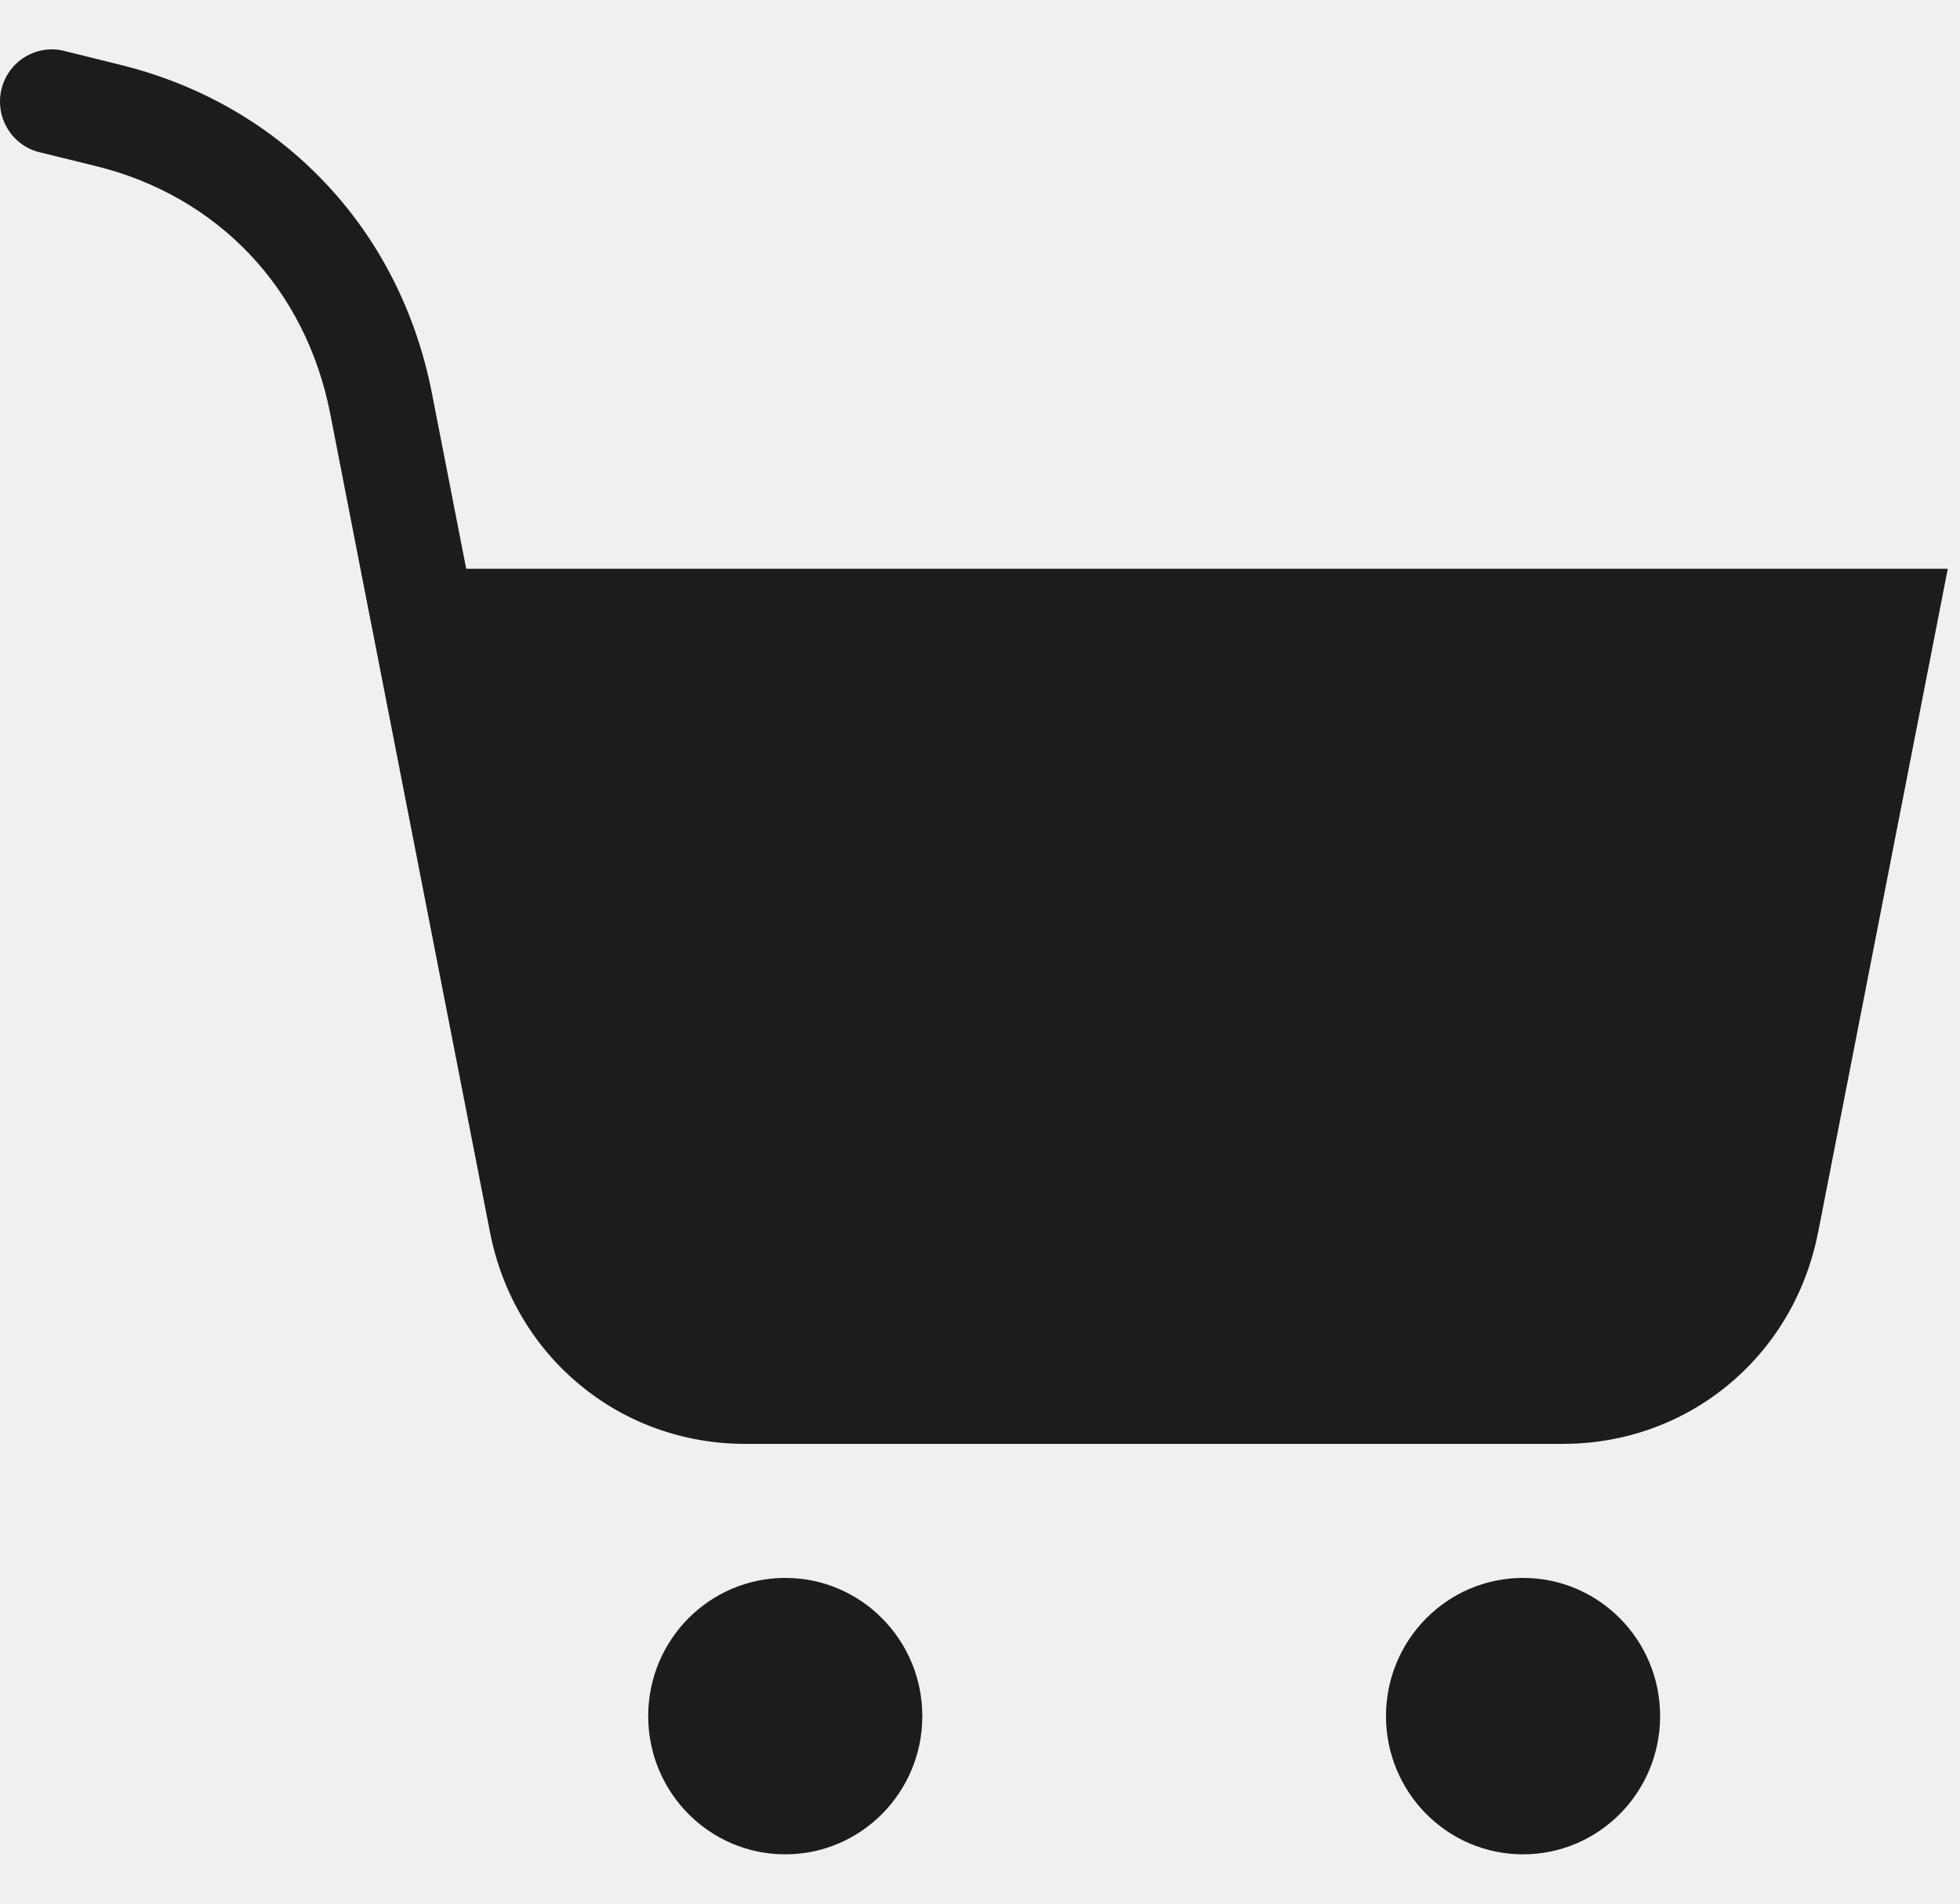
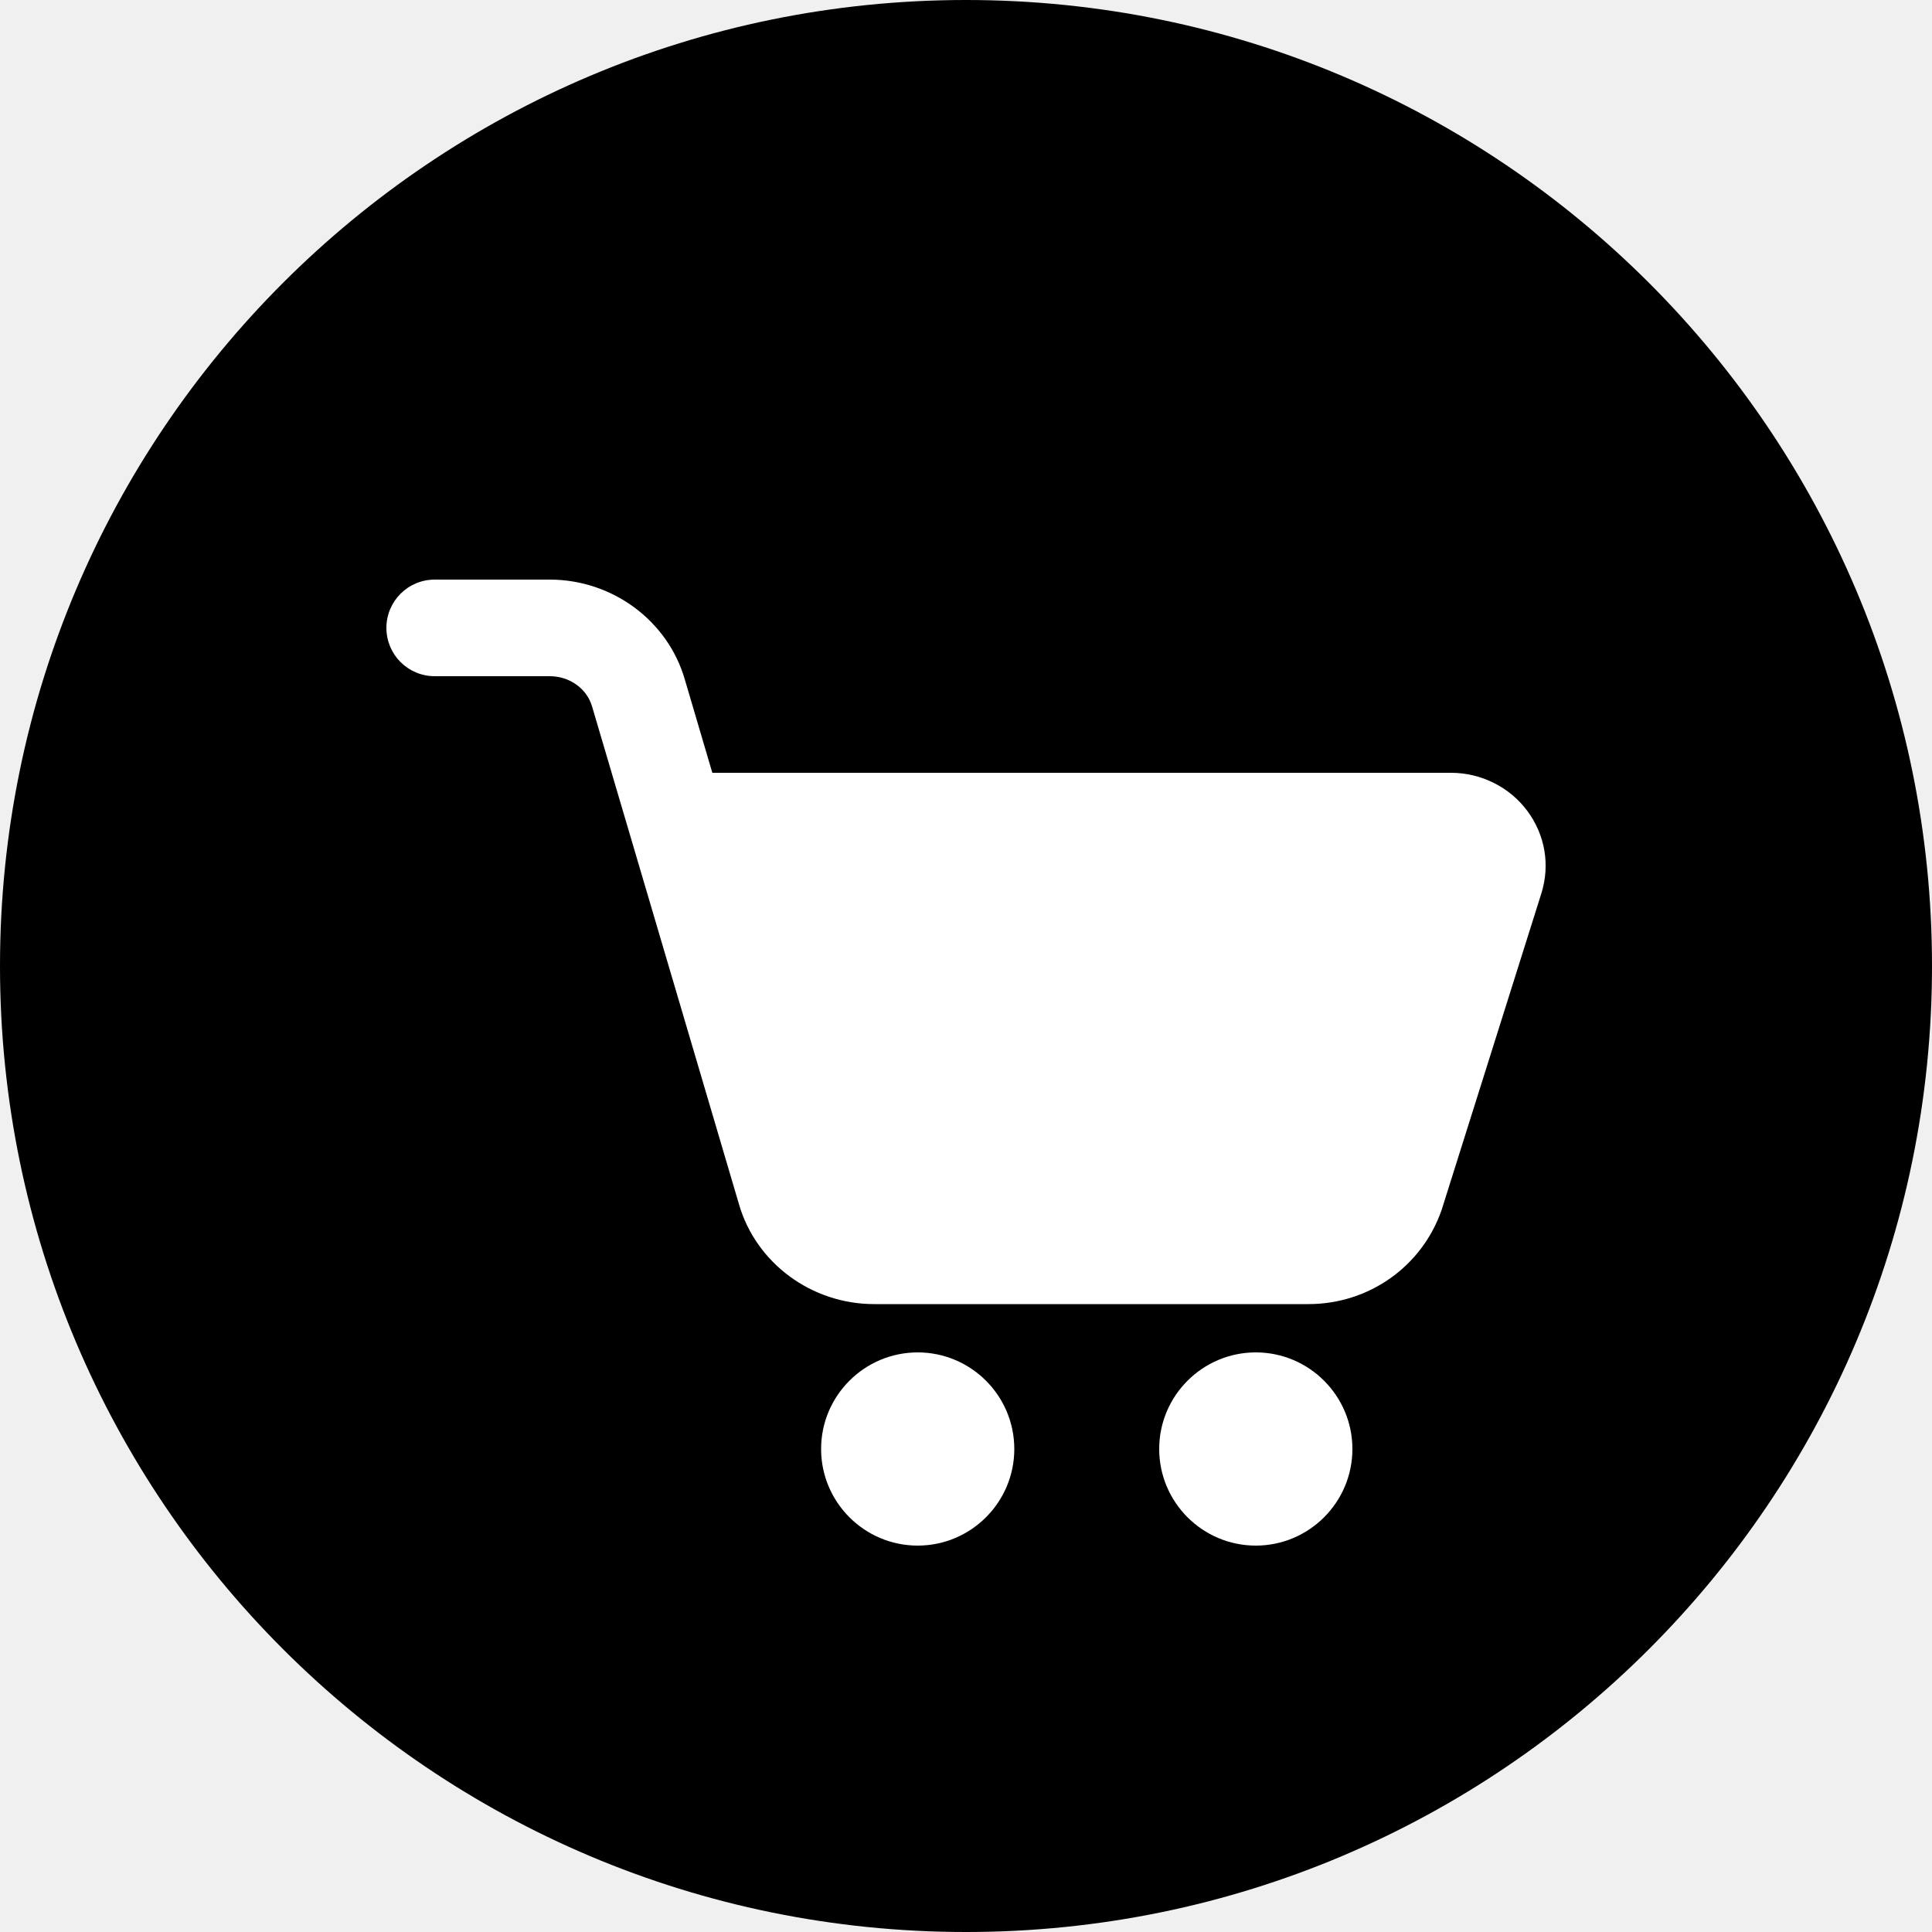
- <svg xmlns="http://www.w3.org/2000/svg" width="35" height="34" viewBox="0 0 35 34" fill="none">
-   <path fill-rule="evenodd" clip-rule="evenodd" d="M32.466 22.013L34.782 10.158H8.325L7.714 7.029C7.427 5.558 6.76 4.269 5.799 3.258C4.84 2.244 3.592 1.513 2.146 1.157L1.141 0.908C0.645 0.788 0.146 1.095 0.026 1.595C-0.094 2.095 0.212 2.599 0.706 2.719L1.711 2.966C2.804 3.235 3.741 3.783 4.46 4.542C5.177 5.298 5.678 6.271 5.896 7.385L6.436 10.156L6.708 11.546L8.751 22.012C9.184 24.228 11.065 25.788 13.305 25.788H27.91C30.151 25.788 32.033 24.228 32.465 22.012L32.466 22.013ZM14.022 28.182C15.374 28.182 16.47 29.287 16.47 30.65C16.47 32.014 15.374 33.119 14.022 33.119C12.671 33.119 11.575 32.014 11.575 30.65C11.575 29.287 12.671 28.182 14.022 28.182ZM27.197 28.182C28.549 28.182 29.645 29.287 29.645 30.65C29.645 32.014 28.549 33.119 27.197 33.119C25.846 33.119 24.75 32.014 24.75 30.65C24.75 29.287 25.846 28.182 27.197 28.182Z" fill="#1C1C1E" />
+ <svg xmlns="http://www.w3.org/2000/svg" width="40" height="40" viewBox="0 0 40 40" fill="none">
+   <rect width="40" height="40" rx="20" fill="black" />
+   <g clip-path="url(#clip0_2737_786)">
+     <path d="M27.091 27H18.097C16.8 27 15.65 26.149 15.299 24.93L12.259 14.629C12.151 14.256 11.792 14 11.382 14H9C8.447 14 8 13.552 8 13C8 12.448 8.447 12 9 12H11.382C12.679 12 13.828 12.851 14.179 14.07L14.748 16H30.043C30.667 16 31.259 16.297 31.626 16.795C31.99 17.289 32.095 17.907 31.914 18.491L29.851 25.039C29.447 26.221 28.34 27 27.091 27Z" fill="white" />
+     <path d="M19 32C17.897 32 17 31.103 17 30C17 28.897 17.897 28 19 28C20.103 28 21 28.897 21 30C21 31.103 20.103 32 19 32Z" fill="white" />
+     <path d="M26 32C24.897 32 24 31.103 24 30C24 28.897 24.897 28 26 28C27.103 28 28 28.897 28 30C28 31.103 27.103 32 26 32Z" fill="white" />
+   </g>
+   <defs>
+     <clipPath id="clip0_2737_786">
+       <rect width="24" height="24" fill="white" transform="translate(8 8)" />
+     </clipPath>
+   </defs>
</svg>
